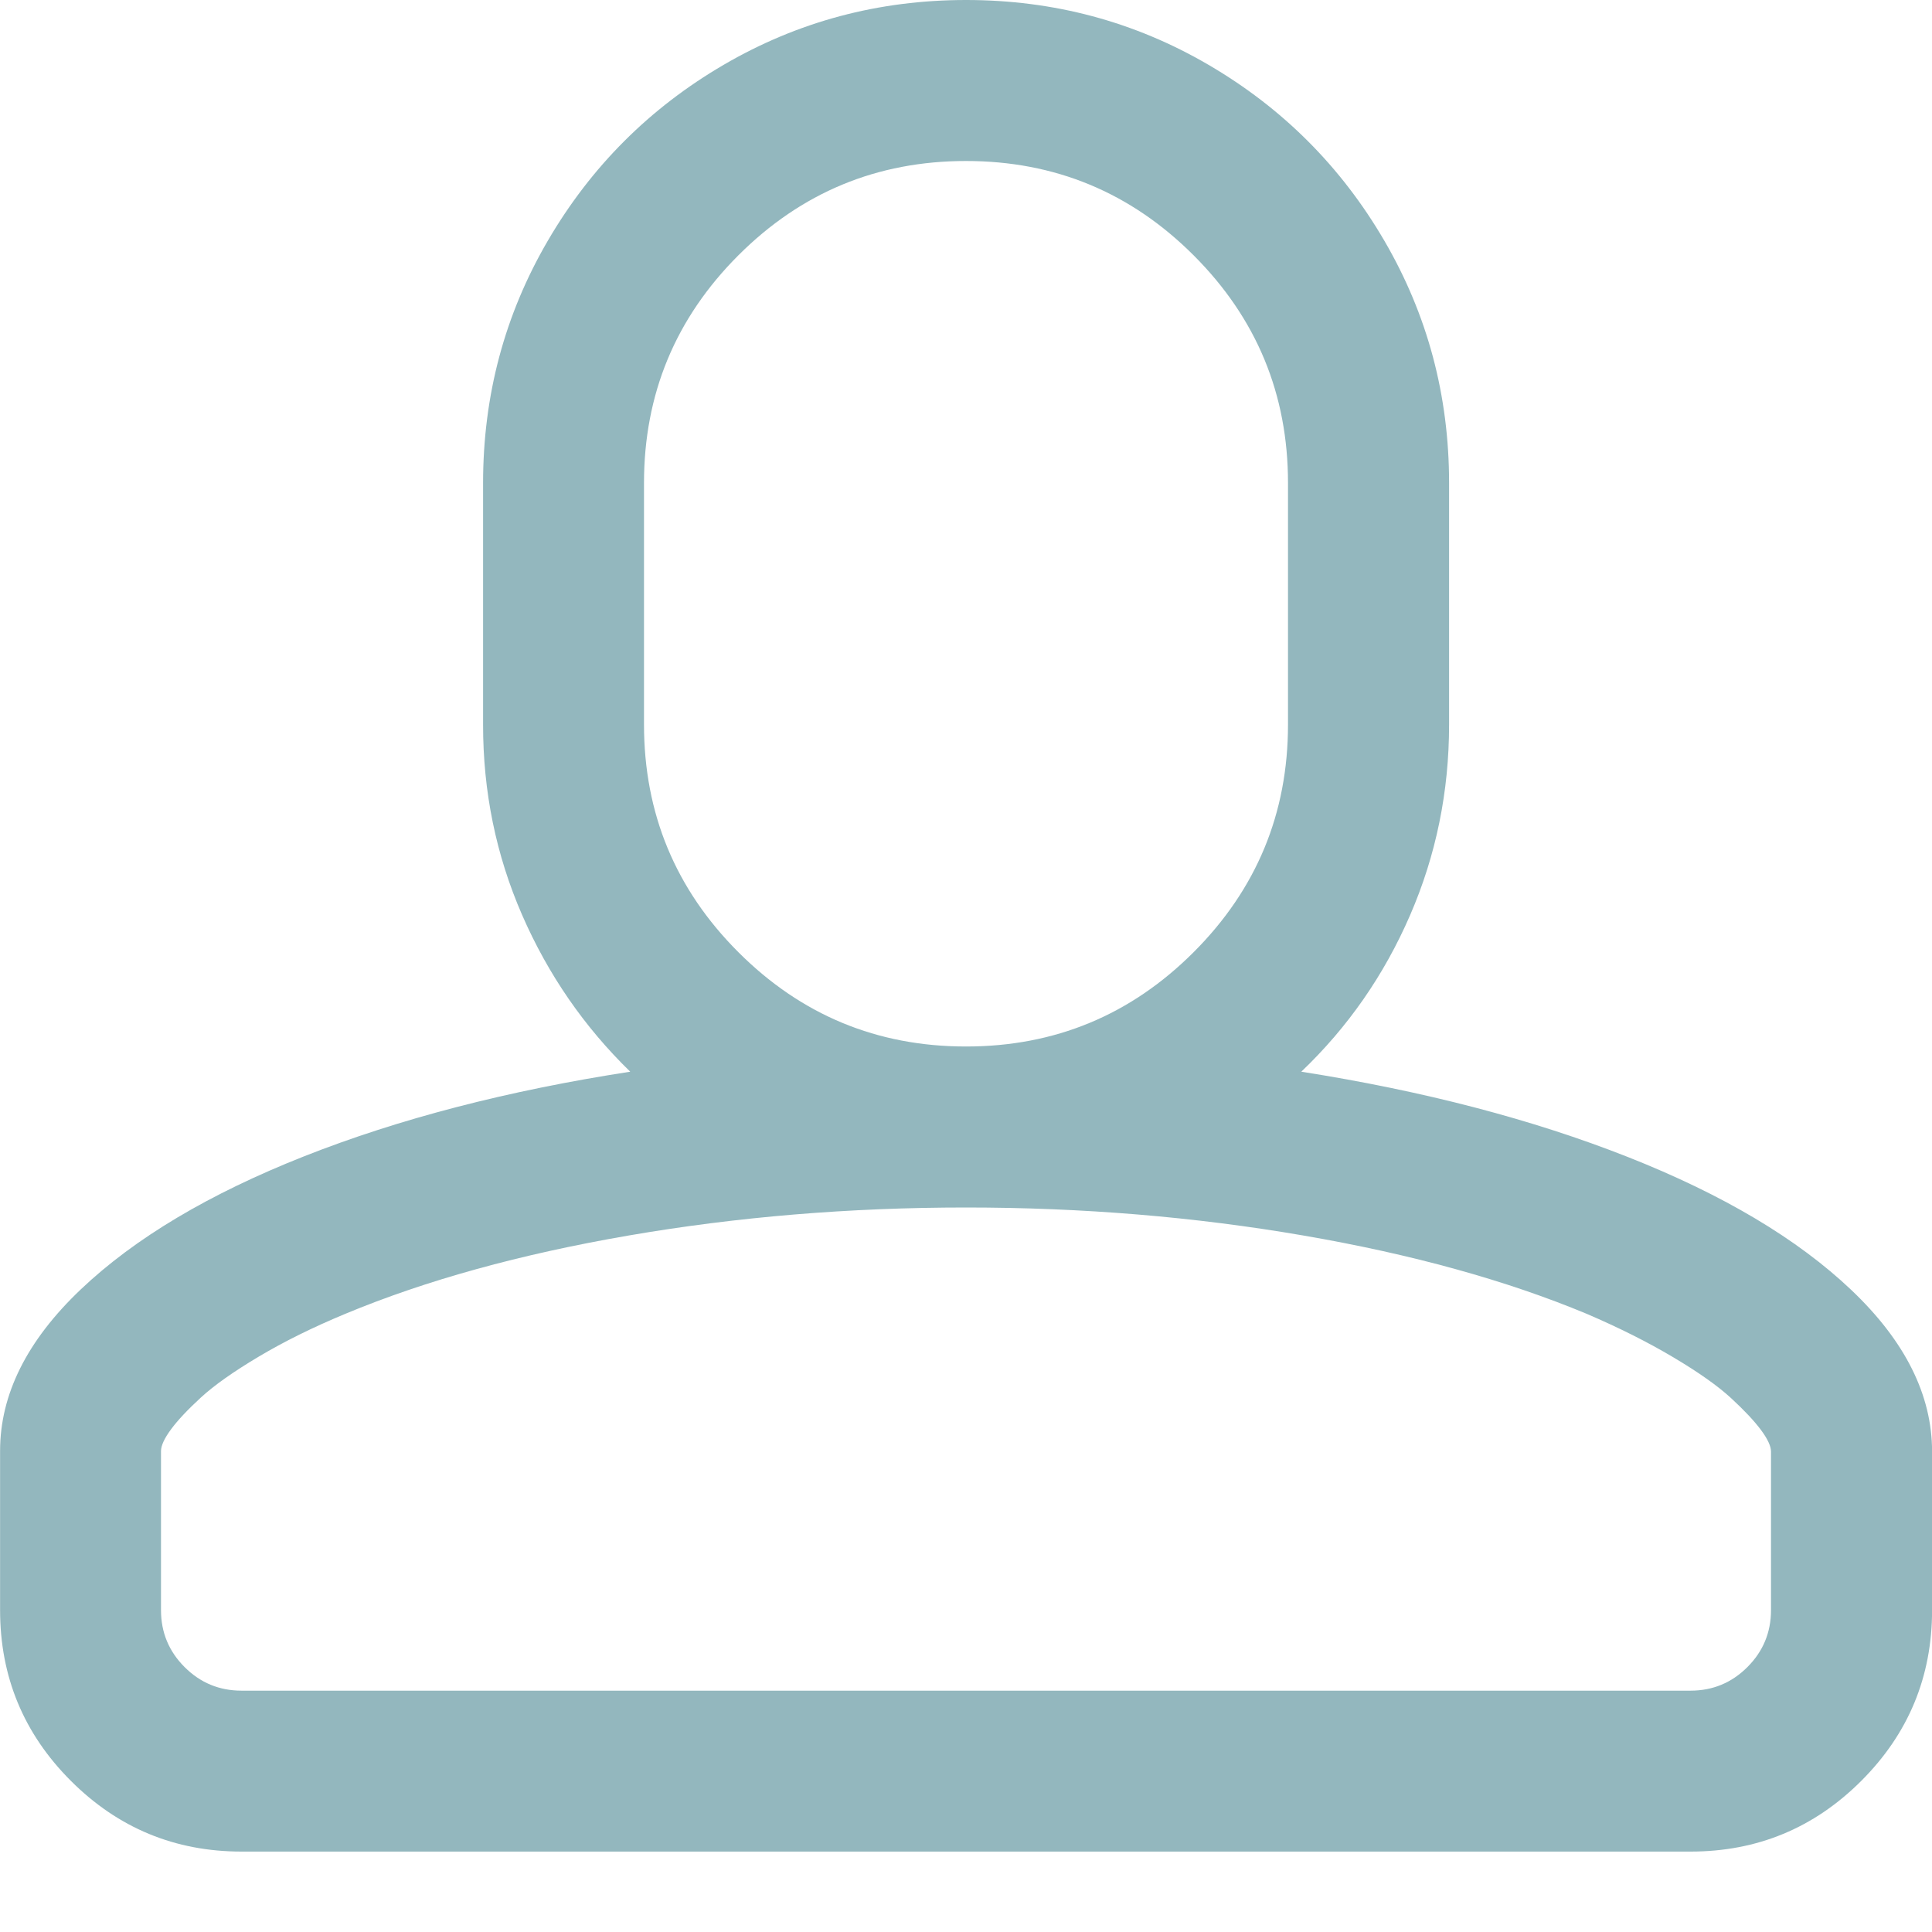
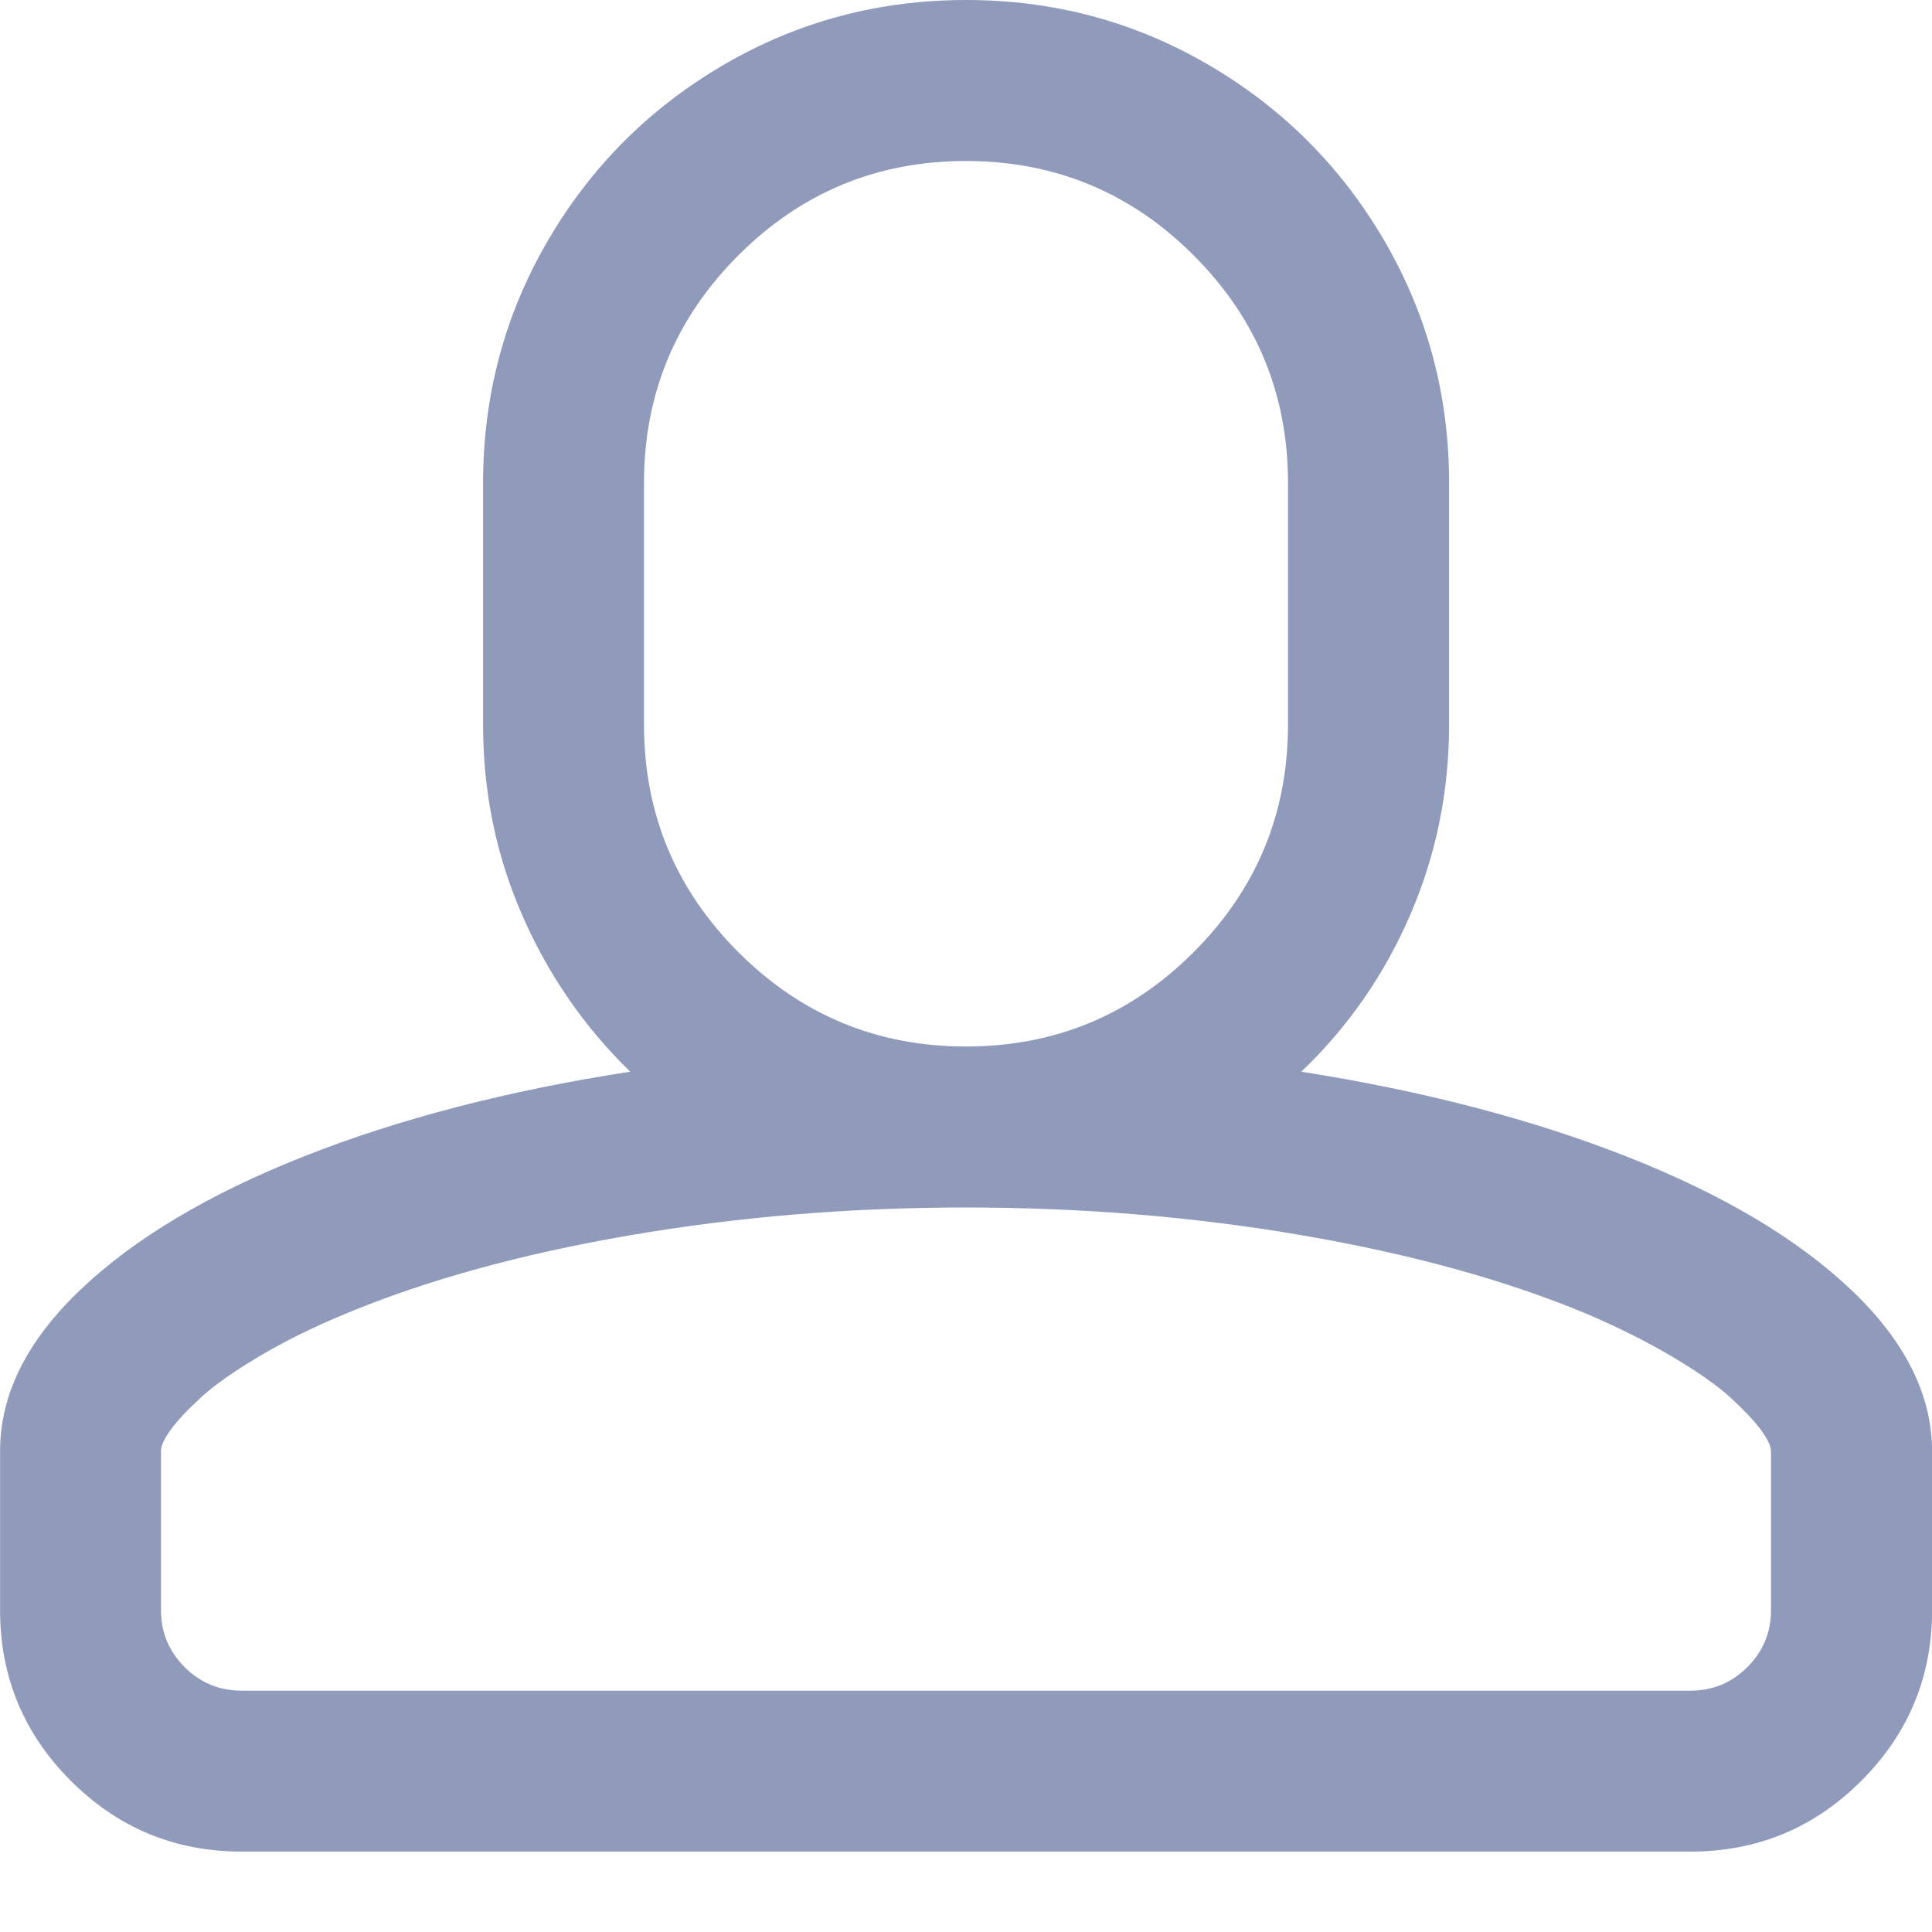
<svg xmlns="http://www.w3.org/2000/svg" version="1.1" width="24" height="24" viewBox="0 0 24 24">
-   <path fill="#93b7be" d="M12 0q1.633 0 3.012 0.805t2.184 2.184 0.805 3.012v3q0 1.25-0.484 2.367t-1.352 1.945q2.281 0.359 4.055 1.059t2.777 1.652 1.004 2.008v1.969q0 1.242-0.879 2.121t-2.121 0.879h-18q-1.242 0-2.121-0.879t-0.879-2.121v-1.977q0-1.055 1.004-2.008t2.773-1.652 4.051-1.051q-0.859-0.836-1.344-1.949t-0.484-2.363v-3q0-1.633 0.805-3.012t2.184-2.184 3.012-0.805zM12 15q-2.172 0-4.191 0.348t-3.52 0.973q-0.602 0.25-1.074 0.531t-0.719 0.508-0.371 0.395-0.125 0.27v1.977q0 0.414 0.293 0.707t0.707 0.293h18q0.414 0 0.707-0.293t0.293-0.707v-1.969q0-0.102-0.125-0.27t-0.371-0.395-0.719-0.508-1.074-0.539q-1.5-0.625-3.52-0.973t-4.191-0.348zM12 2q-1.656 0-2.828 1.172t-1.172 2.828v3q0 1.656 1.172 2.828t2.828 1.172 2.828-1.172 1.172-2.828v-3q0-1.656-1.172-2.828t-2.828-1.172z" />
+   <path fill="#909bbb" d="M12 0q1.633 0 3.012 0.805t2.184 2.184 0.805 3.012v3q0 1.25-0.484 2.367t-1.352 1.945q2.281 0.359 4.055 1.059t2.777 1.652 1.004 2.008v1.969q0 1.242-0.879 2.121t-2.121 0.879h-18q-1.242 0-2.121-0.879t-0.879-2.121v-1.977q0-1.055 1.004-2.008t2.773-1.652 4.051-1.051q-0.859-0.836-1.344-1.949t-0.484-2.363v-3q0-1.633 0.805-3.012t2.184-2.184 3.012-0.805zM12 15q-2.172 0-4.191 0.348t-3.52 0.973q-0.602 0.25-1.074 0.531t-0.719 0.508-0.371 0.395-0.125 0.27v1.977q0 0.414 0.293 0.707t0.707 0.293h18q0.414 0 0.707-0.293t0.293-0.707v-1.969q0-0.102-0.125-0.27t-0.371-0.395-0.719-0.508-1.074-0.539q-1.5-0.625-3.52-0.973t-4.191-0.348zM12 2q-1.656 0-2.828 1.172t-1.172 2.828v3q0 1.656 1.172 2.828t2.828 1.172 2.828-1.172 1.172-2.828v-3q0-1.656-1.172-2.828t-2.828-1.172z" />
</svg>
